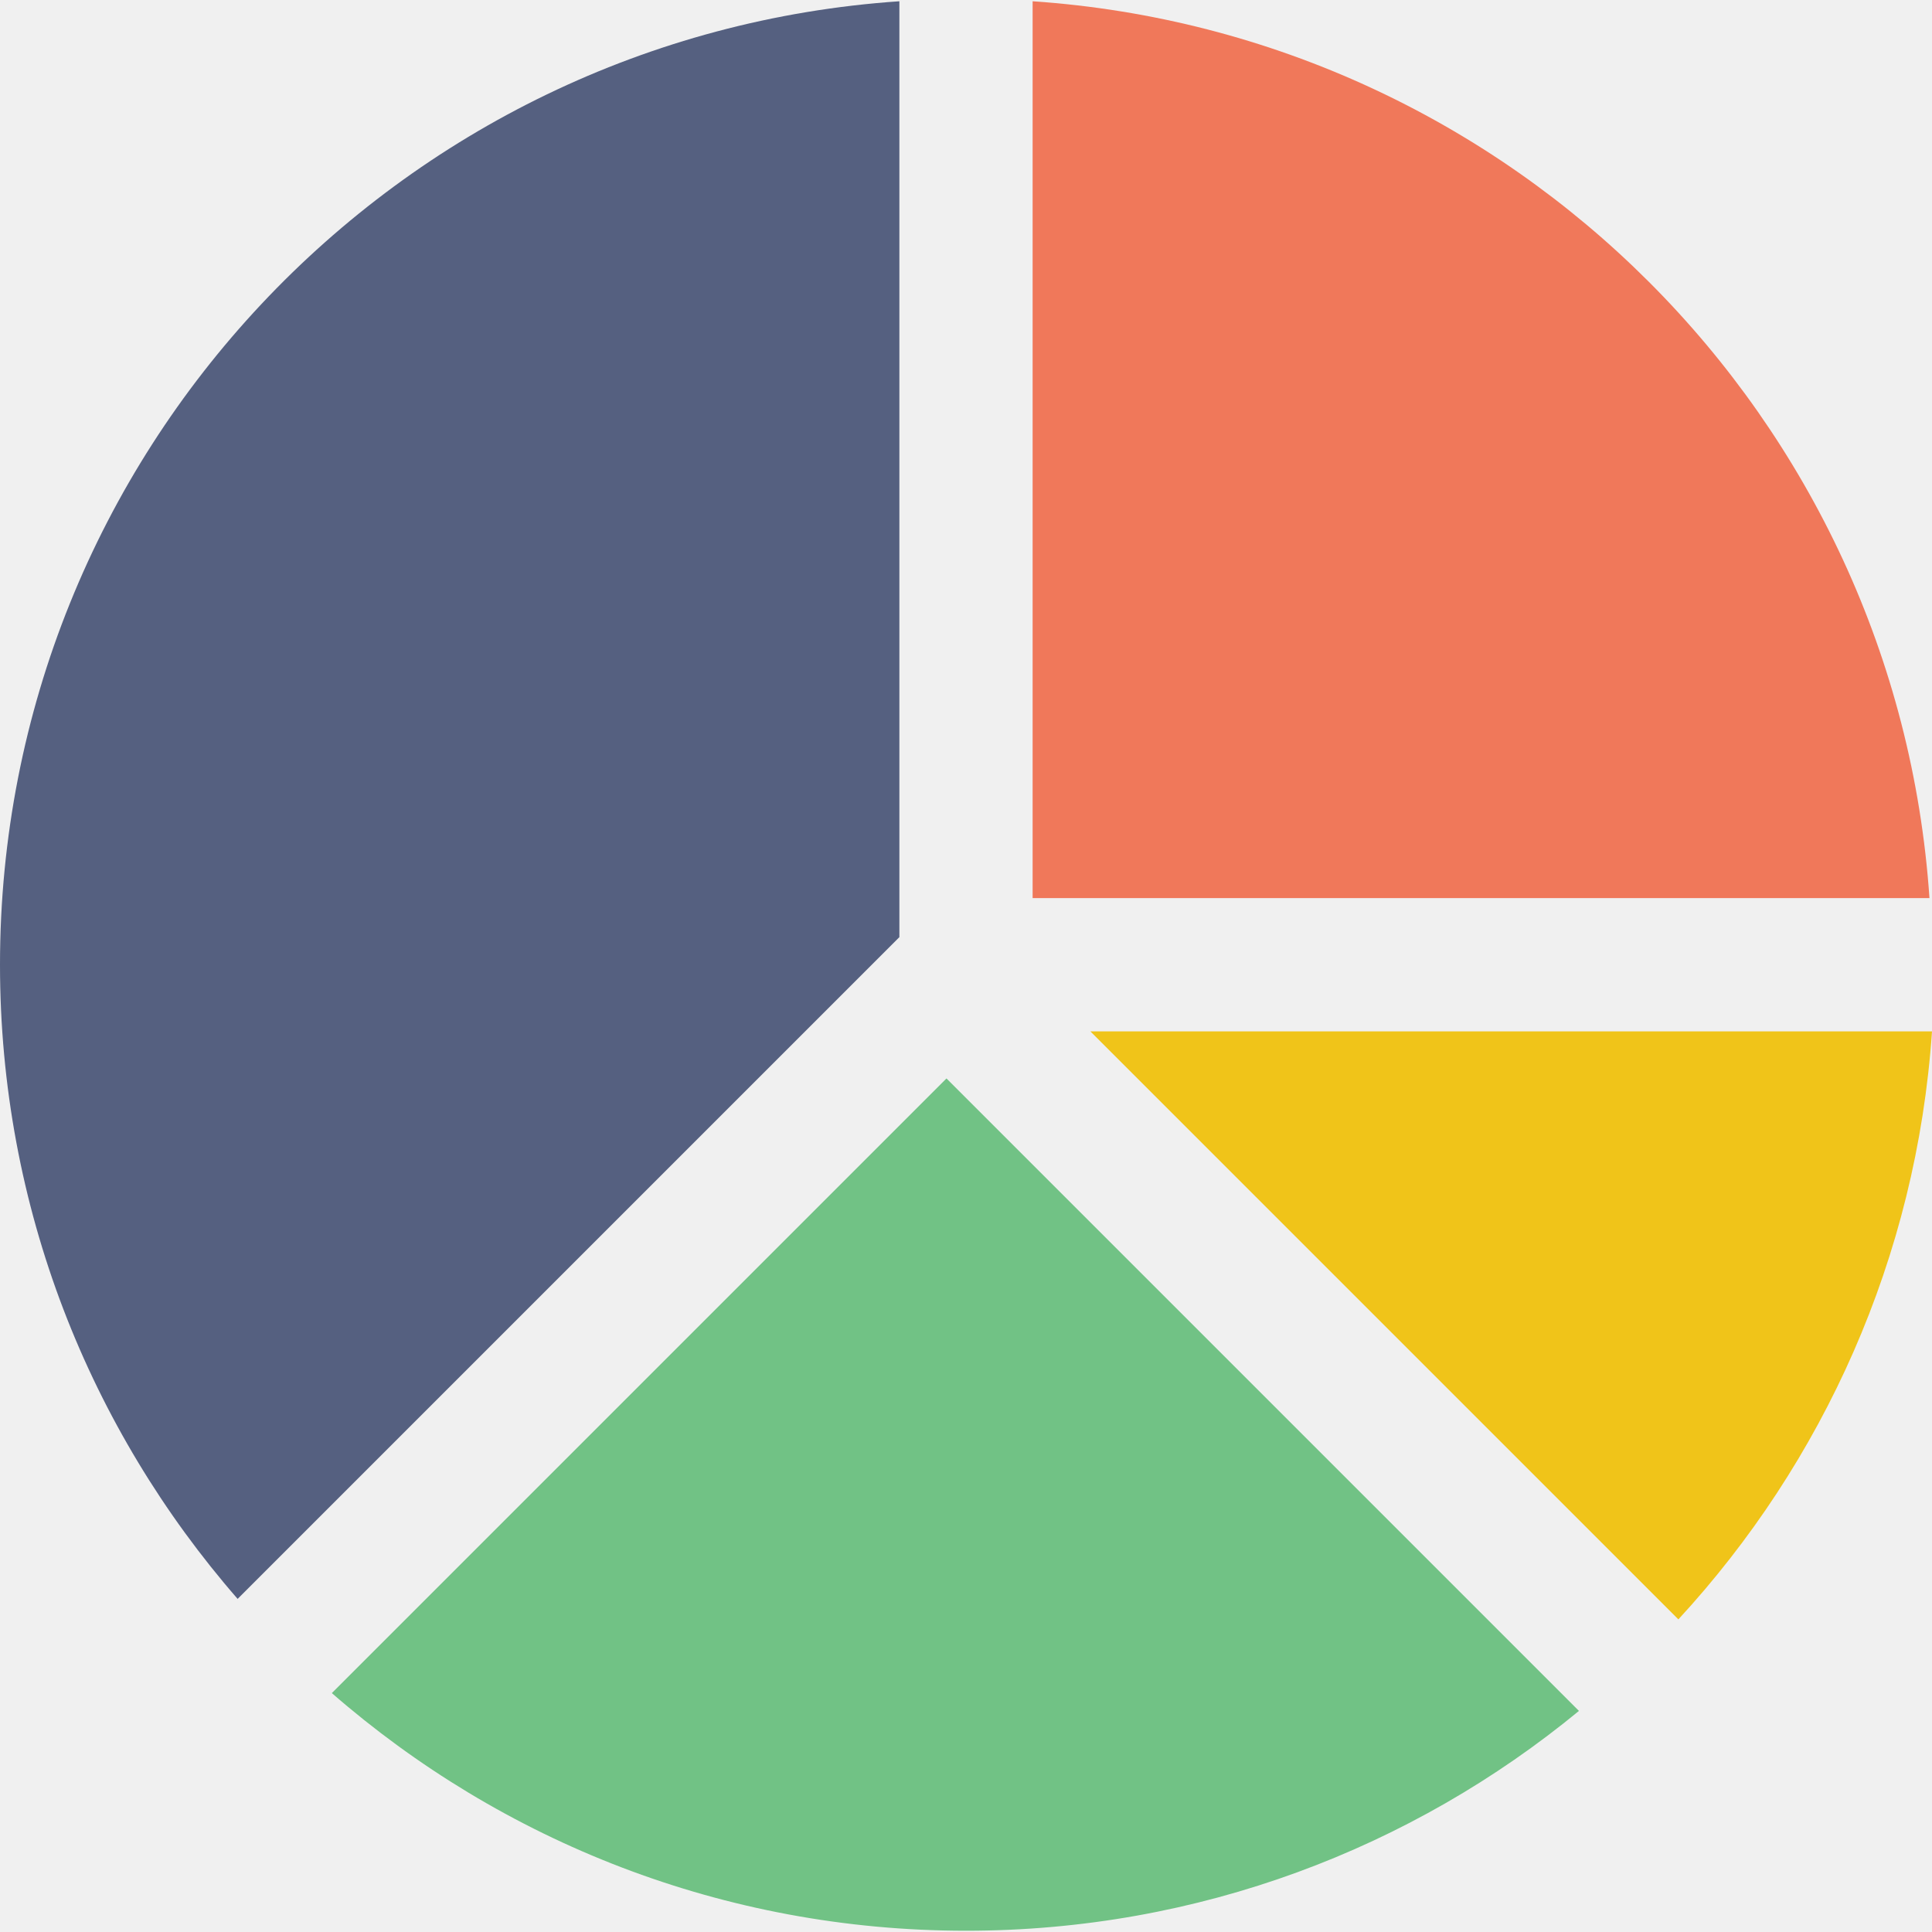
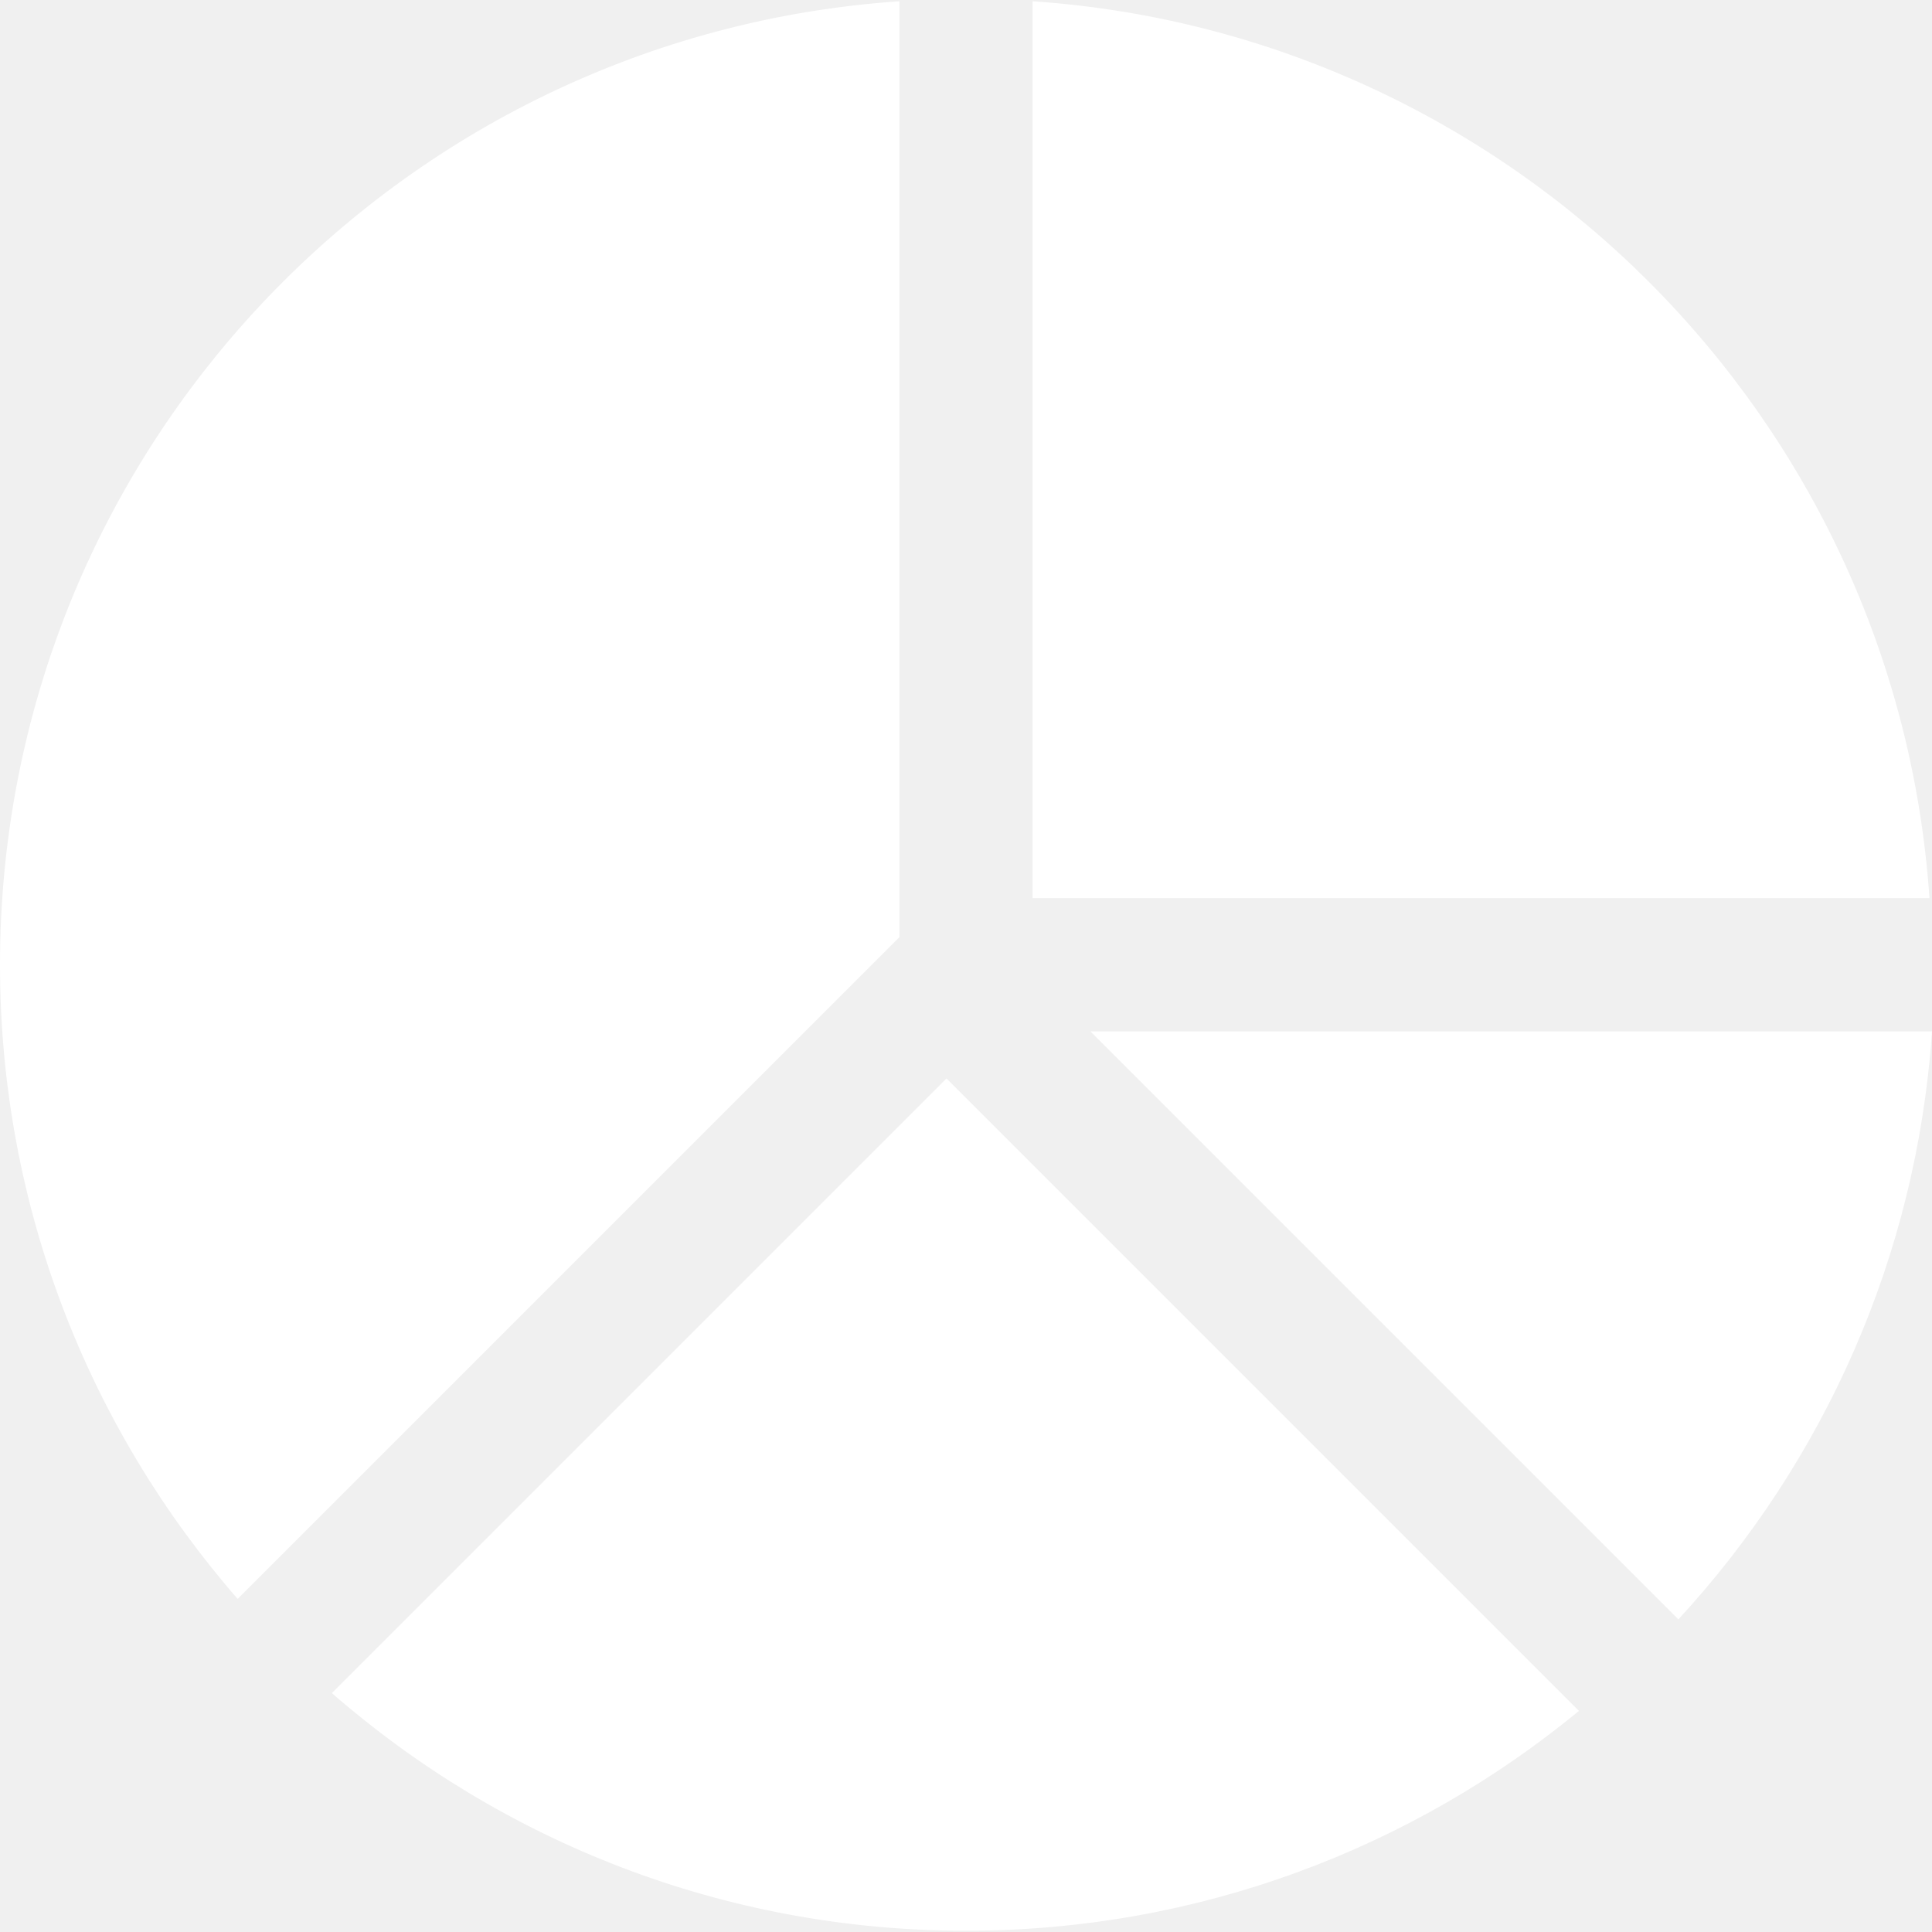
<svg xmlns="http://www.w3.org/2000/svg" version="1.1" id="Capa_1" x="0px" y="0px" viewBox="0 0 58 58" style="enable-background:new 0 0 58 58;" xml:space="preserve">
  <g>
-     <path style="fill:#F0785A;" d="M31,26.962h26.924C56.94,12.541,45.421,1.022,31,0.038V26.962z" />
-     <path style="fill:#F0C419;" d="M50.386,48.615c4.343-4.71,7.151-10.858,7.614-17.653H32.733L50.386,48.615z" />
-     <path style="fill:#556080;" d="M27,28.134V0.038C11.918,1.067,0,13.619,0,28.962C0,36.25,2.695,42.905,7.134,48L27,28.134z" />
-     <path style="fill:#71C285;" d="M28.414,32.376L9.962,50.828c5.095,4.439,11.75,7.134,19.038,7.134   c6.99,0,13.396-2.479,18.401-6.599L28.414,32.376z" />
+     <path style="fill:#fff;" d="M31,26.962h26.924C56.94,12.541,45.421,1.022,31,0.038V26.962z" />
+     <path style="fill:#fff;" d="M50.386,48.615c4.343-4.71,7.151-10.858,7.614-17.653H32.733L50.386,48.615z" />
+     <path style="fill:#fff;" d="M27,28.134V0.038C11.918,1.067,0,13.619,0,28.962C0,36.25,2.695,42.905,7.134,48L27,28.134z" />
+     <path style="fill:#fff;" d="M28.414,32.376L9.962,50.828c5.095,4.439,11.75,7.134,19.038,7.134   c6.99,0,13.396-2.479,18.401-6.599L28.414,32.376z" />
  </g>
  <g>
</g>
  <g>
</g>
  <g>
</g>
  <g>
</g>
  <g>
</g>
  <g>
</g>
  <g>
</g>
  <g>
</g>
  <g>
</g>
  <g>
</g>
  <g>
</g>
  <g>
</g>
  <g>
</g>
  <g>
</g>
  <g>
</g>
</svg>
